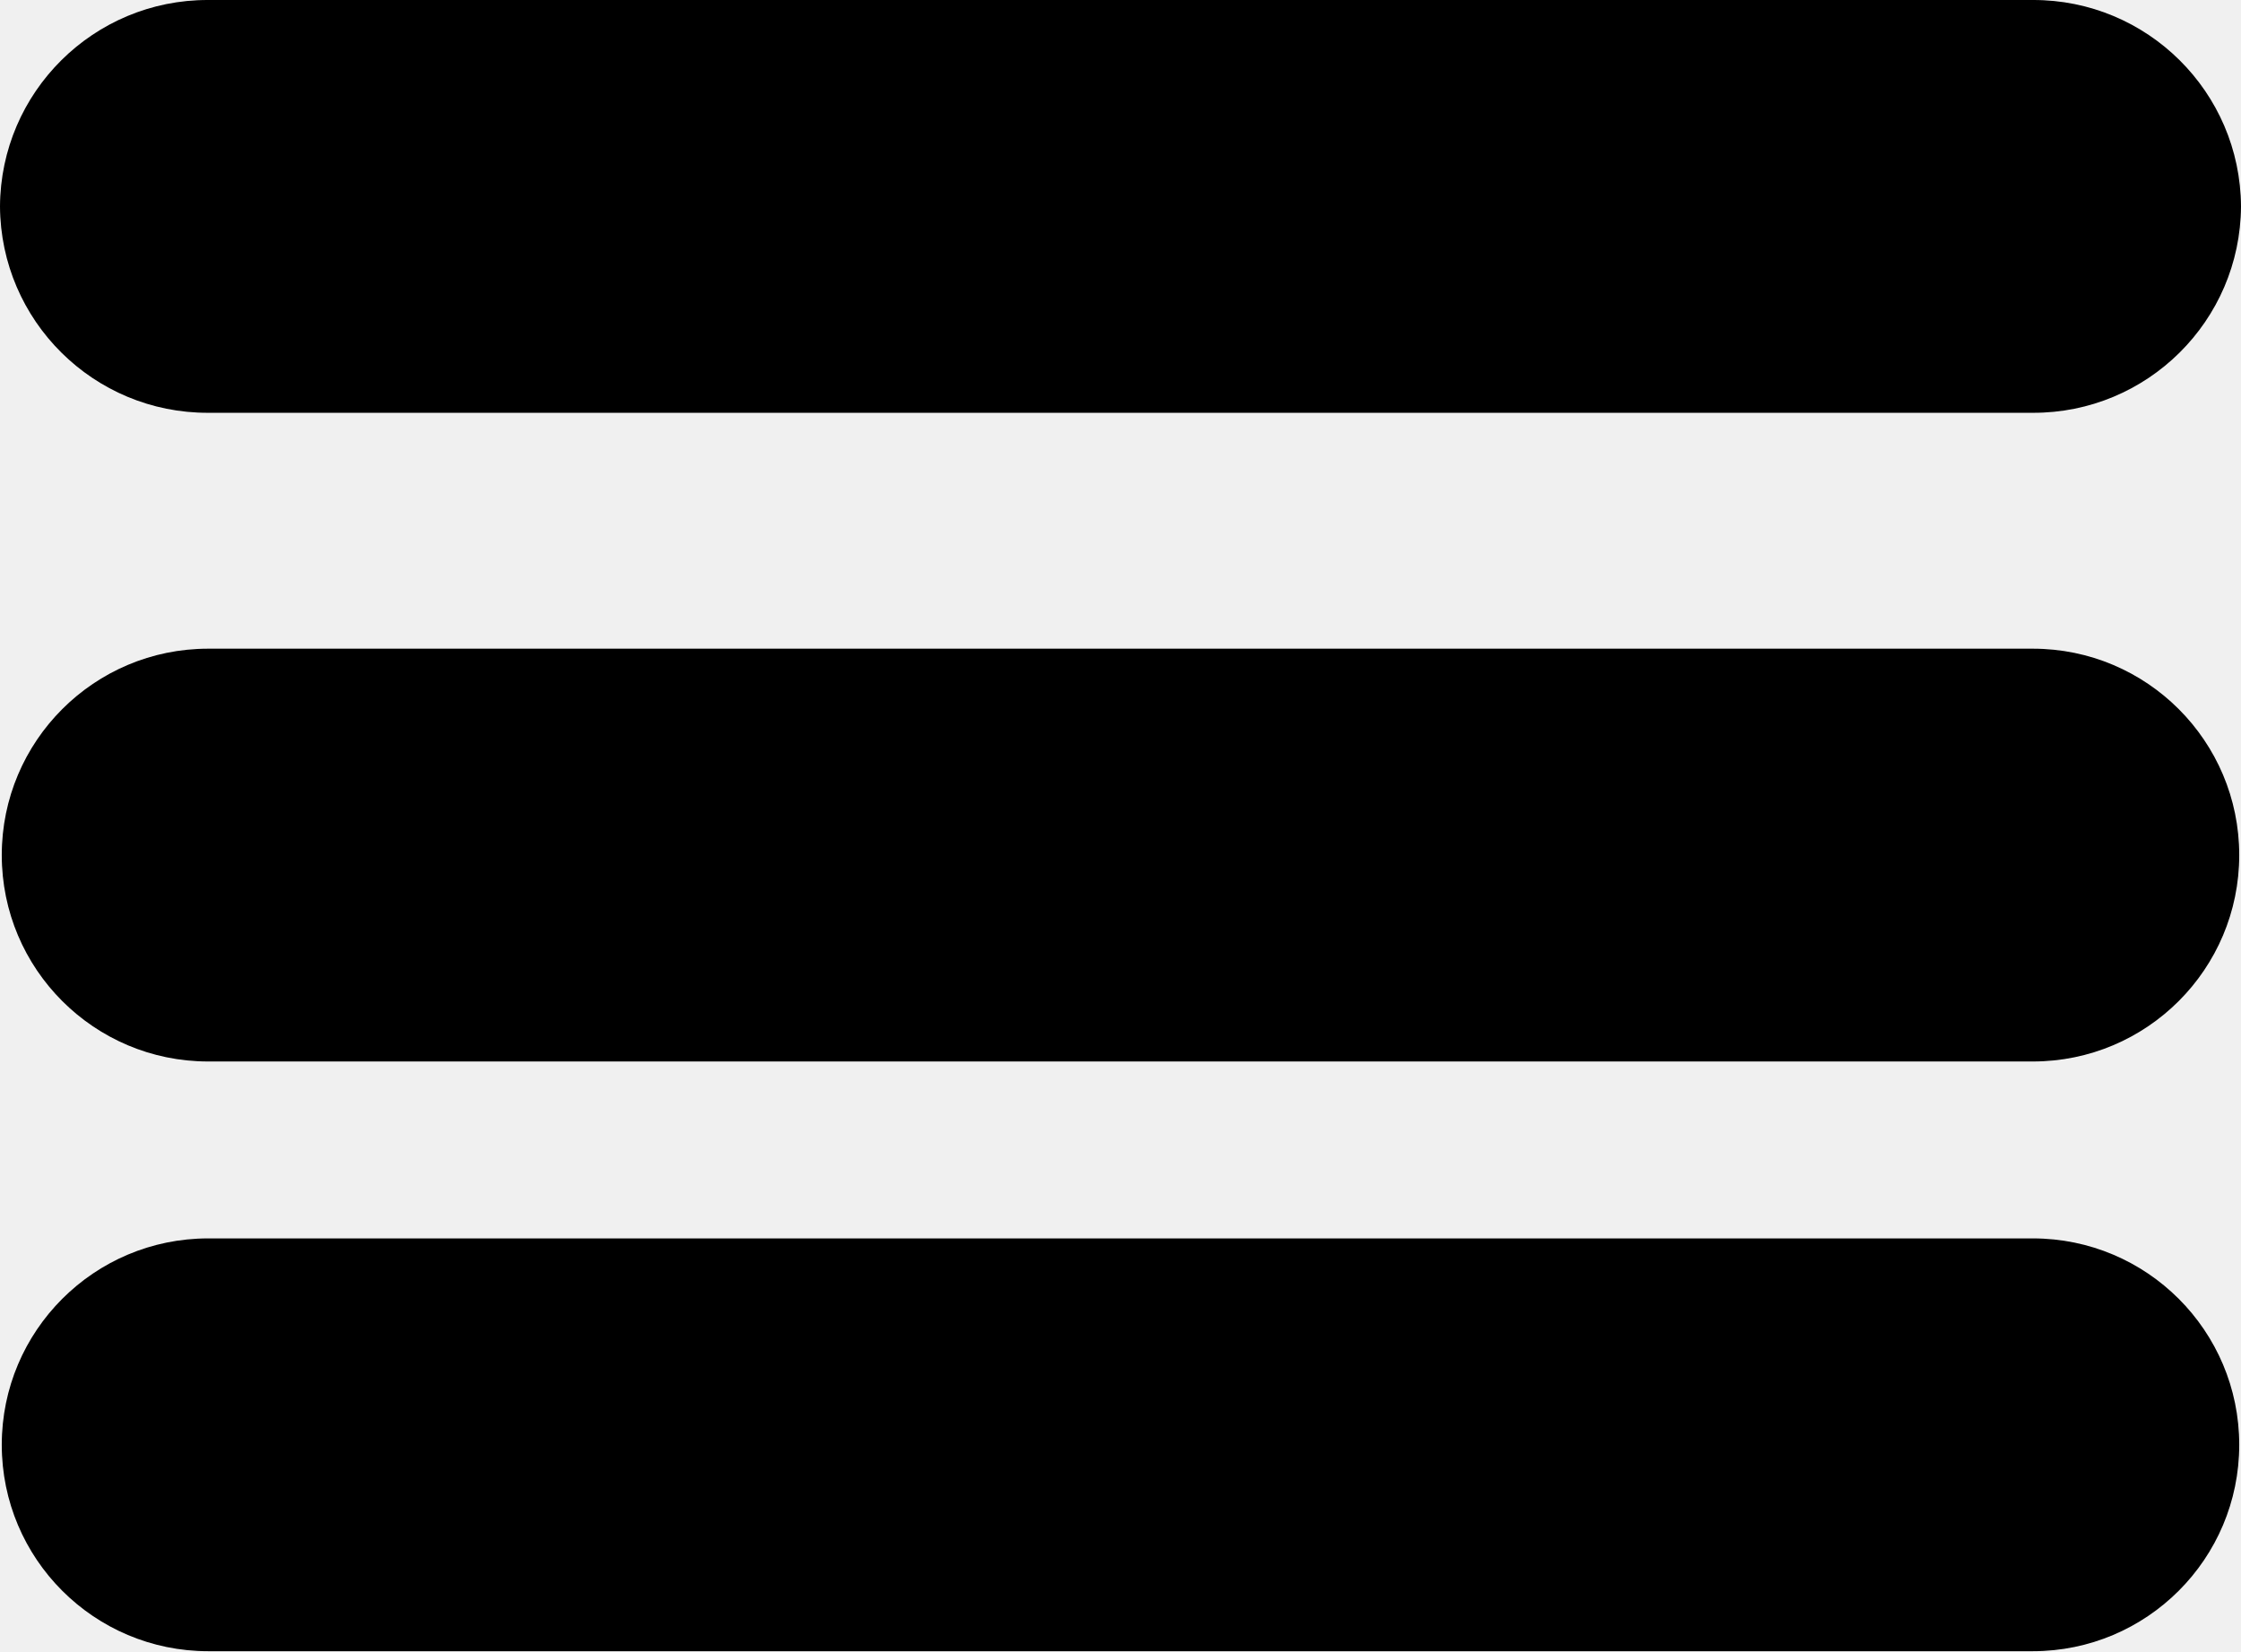
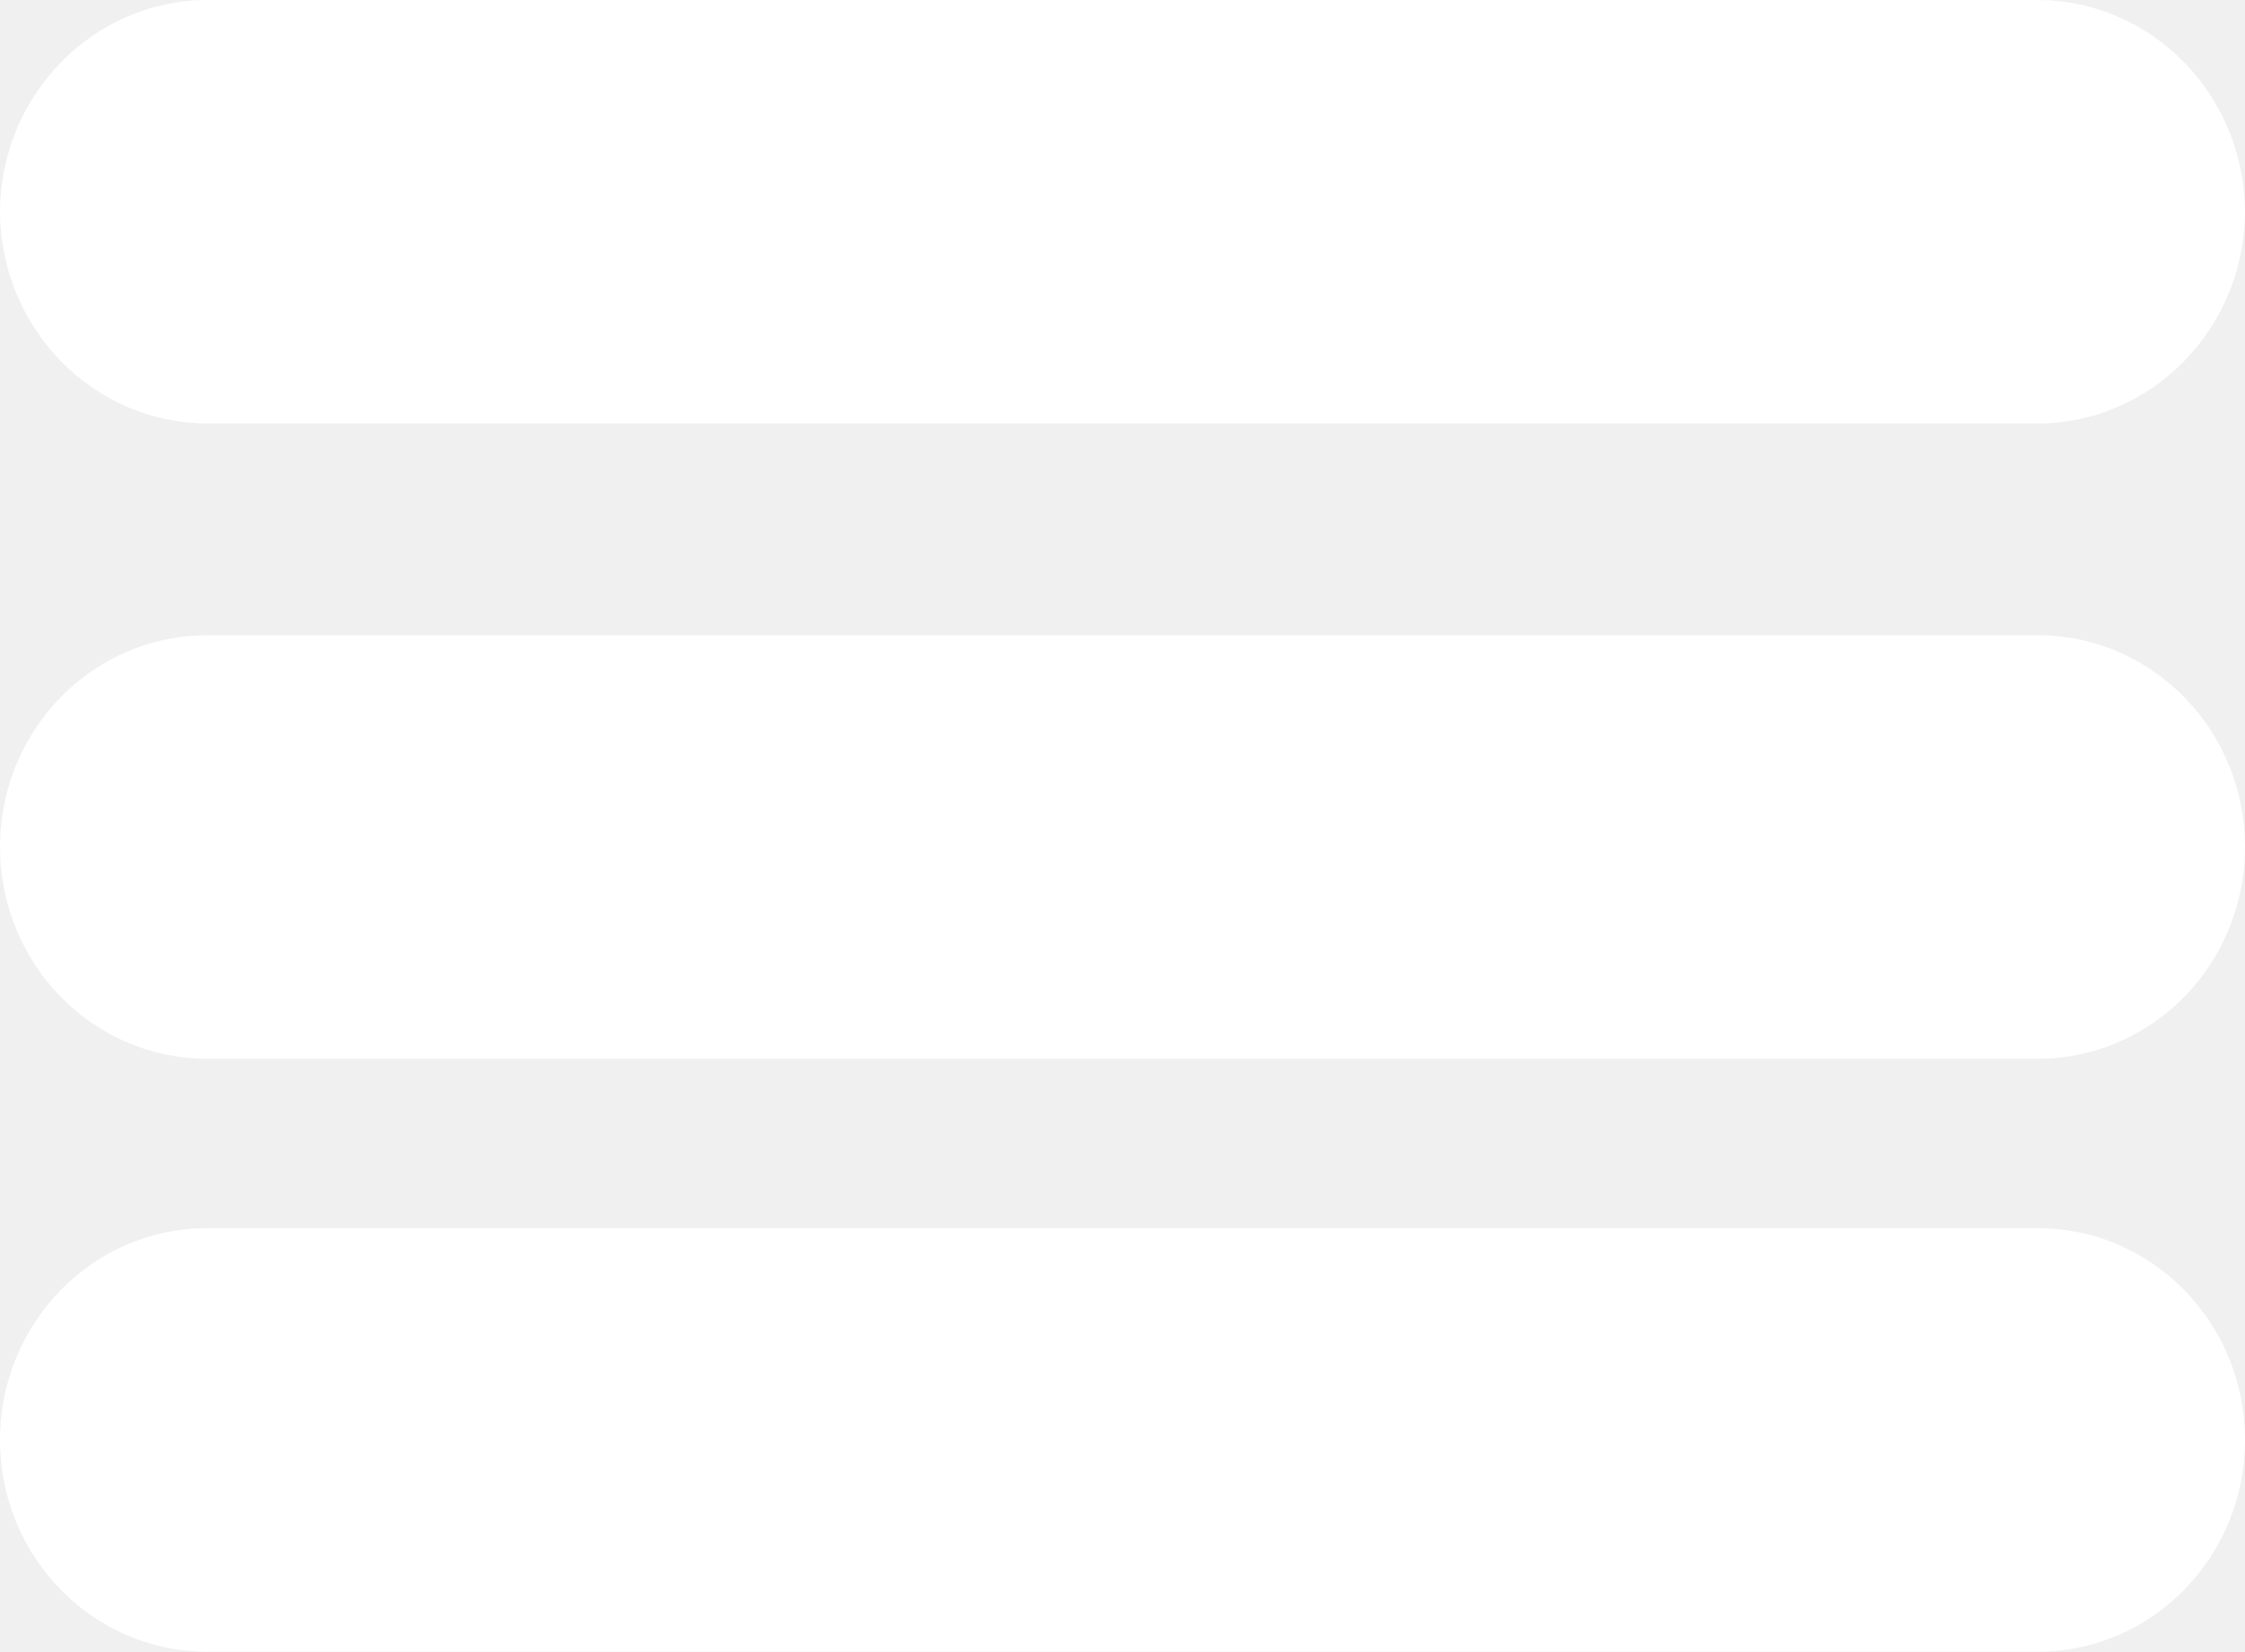
- <svg xmlns="http://www.w3.org/2000/svg" viewBox="0 0 38 28">
-   <g id="Layer_2" data-name="Layer 2">
-     <g id="Layer_1-2" data-name="Layer 1">
-       <g id="Page-1">
-         <g id="Mobile">
-           <g id="Page-1-2" data-name="Page-1">
-             <path id="Fill-1" d="M3.53,0H34.47A3.52,3.52,0,0,1,38,3.5,3.52,3.52,0,0,1,34.47,7H3.53A3.52,3.52,0,0,1,0,3.5,3.52,3.52,0,0,1,3.53,0" />
-             <path id="Fill-3" d="M3.53,11H34.47a3.5,3.5,0,1,1,0,7H3.53a3.5,3.5,0,1,1,0-7" />
-             <path id="Fill-5" d="M3.53,21H34.47a3.5,3.5,0,1,1,0,7H3.53a3.5,3.5,0,1,1,0-7" />
-           </g>
-         </g>
+ <svg xmlns="http://www.w3.org/2000/svg" width="53px" height="39px" viewBox="0 0 53 39" version="1.1">
+   <defs />
+   <g id="Page-1" stroke="none" stroke-width="1" fill="none" fill-rule="evenodd">
+     <g id="Mobile-Copy" transform="translate(-250, -18)" fill="#FFFFFF" fill-rule="nonzero">
+       <g id="Group-6" transform="translate(250, 18)">
+         <path d="M4.923,2.09652409e-05 L48.077,2.09652409e-05 C50.783,-0.008 52.985,2.228 53,5 C52.985,7.772 50.783,10.008 48.077,10 L4.923,10 C2.217,10.008 0.015,7.772 0,5 C0.015,2.228 2.217,-0.008 4.923,2.09652409e-05" id="Fill-1" />
+         <path d="M4.889,15 L48.111,15 C49.857,15 51.472,15.953 52.345,17.5 C53.218,19.047 53.218,20.953 52.345,22.5 C51.472,24.047 49.857,25 48.111,25 L4.889,25 C3.143,25 1.528,24.047 0.655,22.5 C-0.218,20.953 -0.218,19.047 0.655,17.5 C1.528,15.953 3.143,15 4.889,15" id="Fill-3" />
+         <path d="M4.889,29 L48.111,29 C50.811,29 53,31.239 53,34 C53,36.761 50.811,39 48.111,39 L4.889,39 C2.189,39 3.29570027e-16,36.761 0,34 C-3.29570027e-16,31.239 2.189,29 4.889,29" id="Fill-5" />
      </g>
    </g>
  </g>
</svg>
